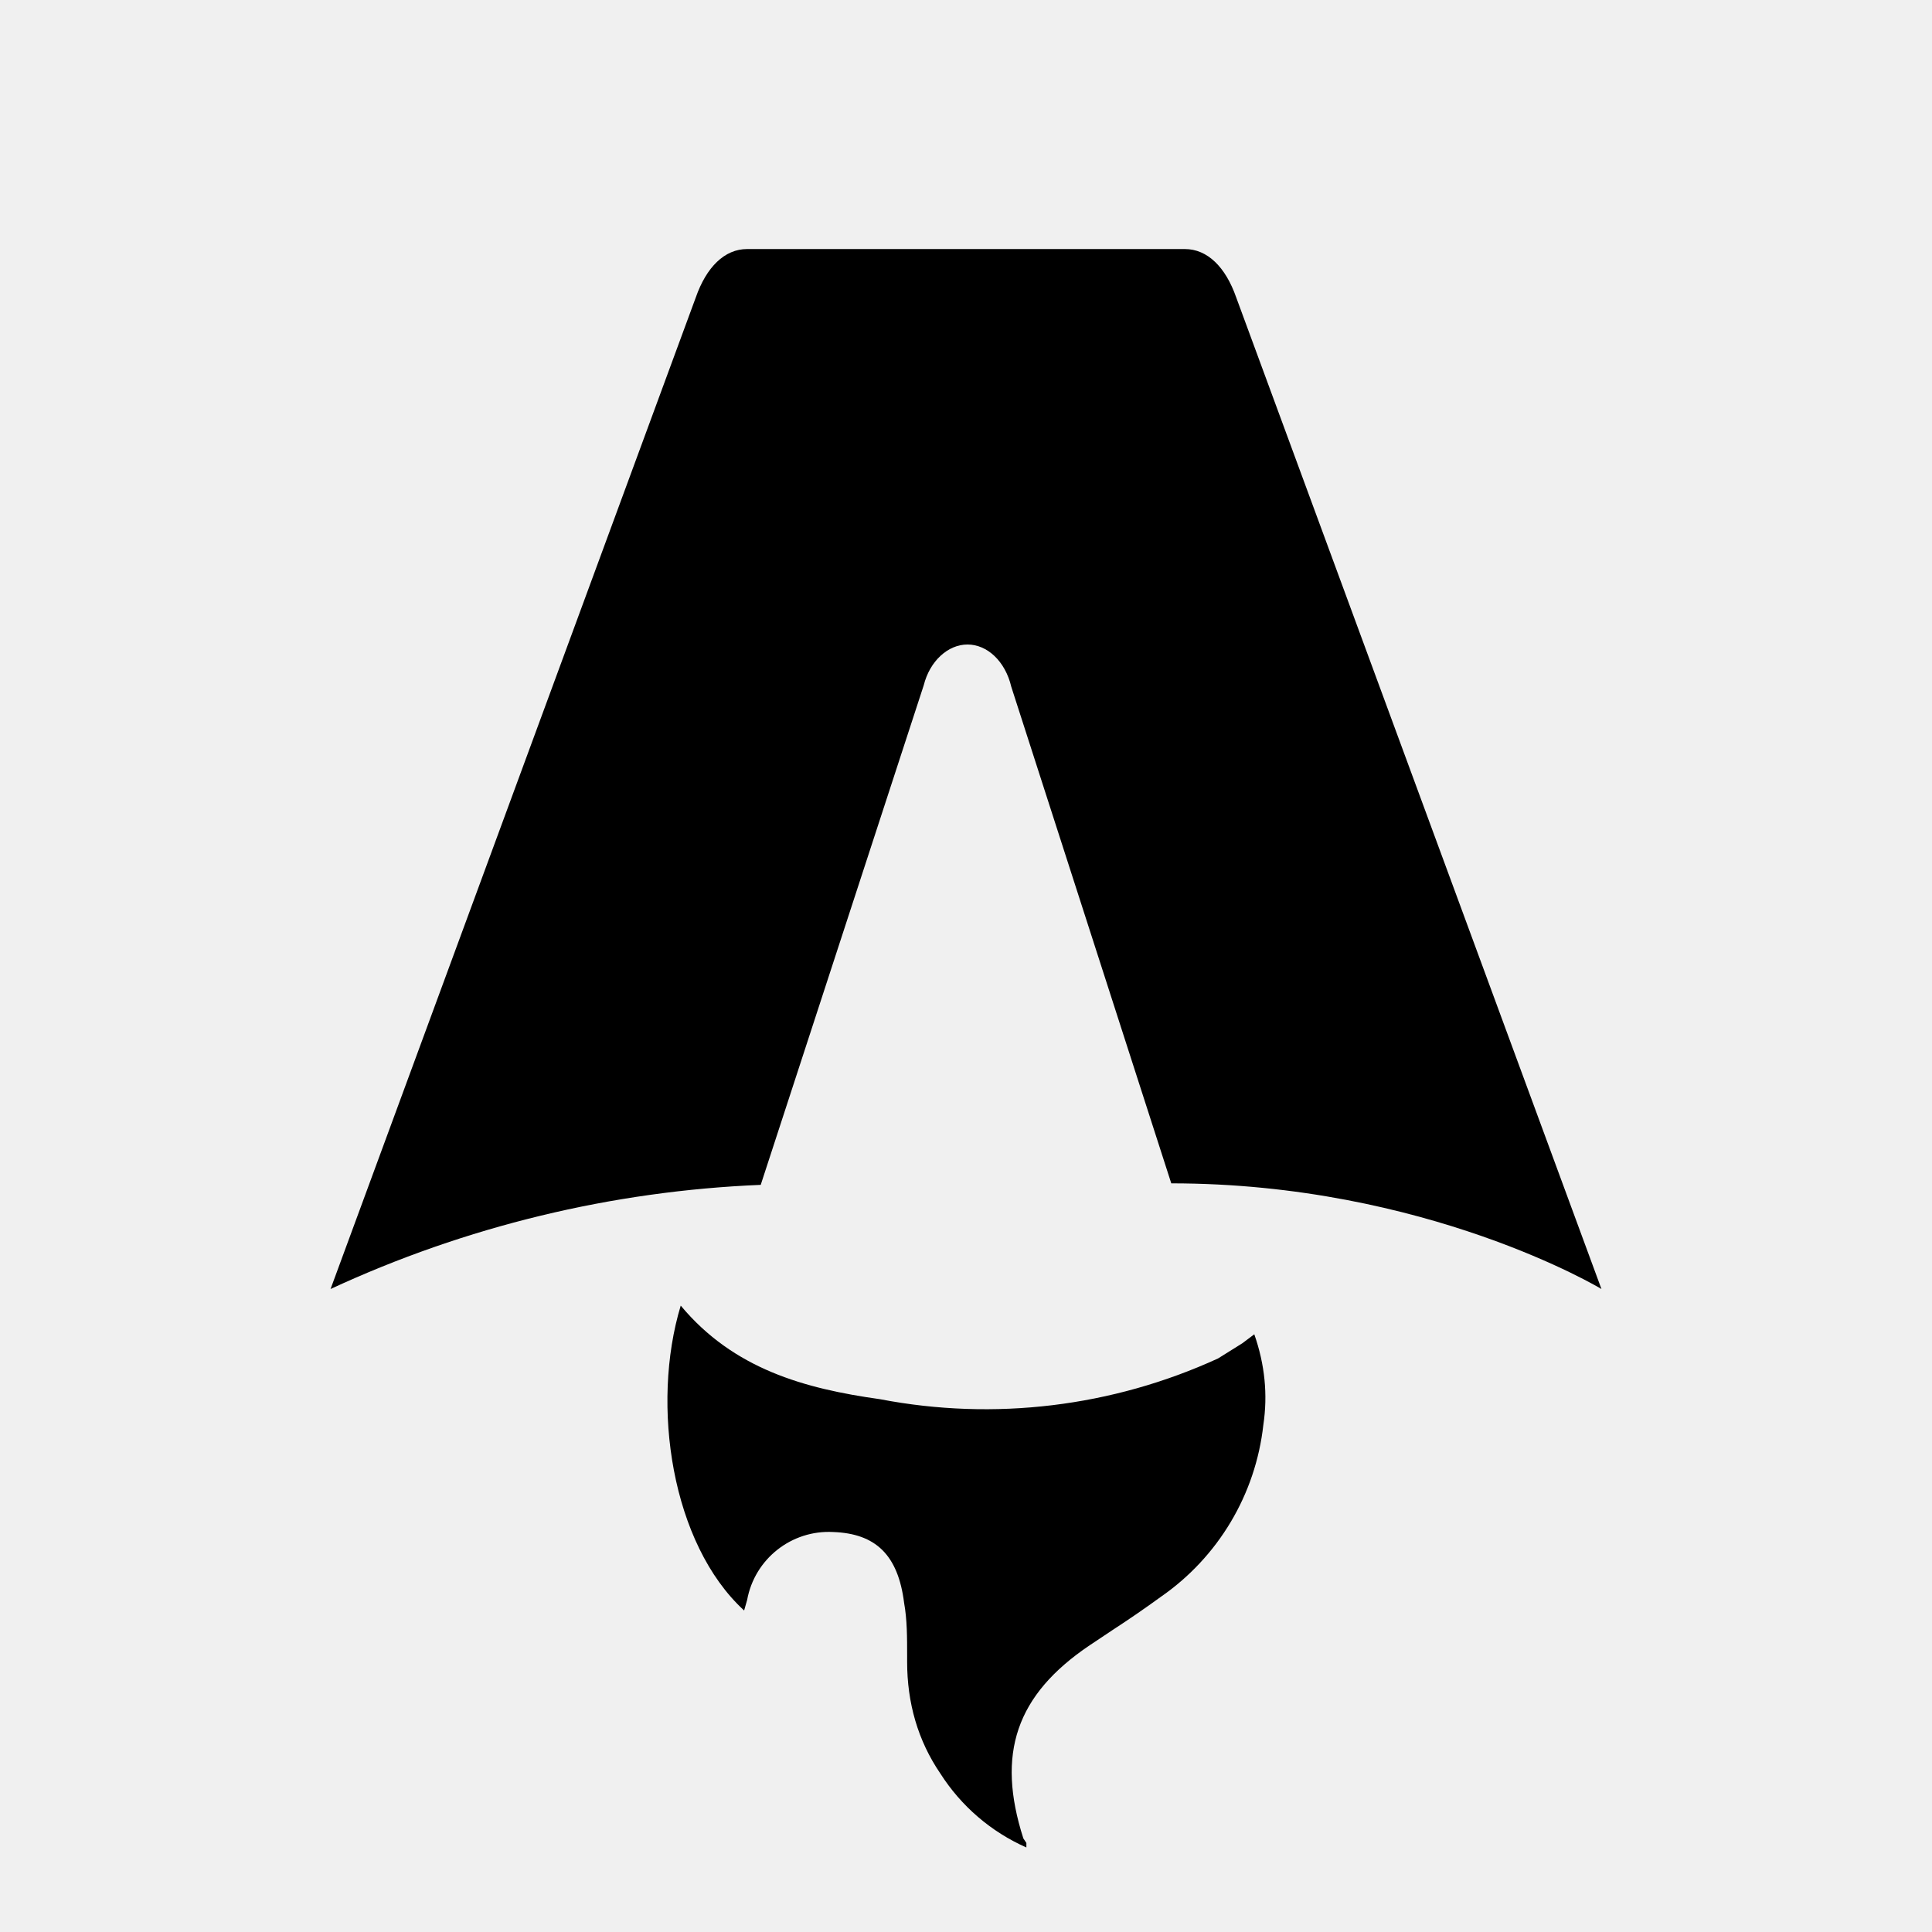
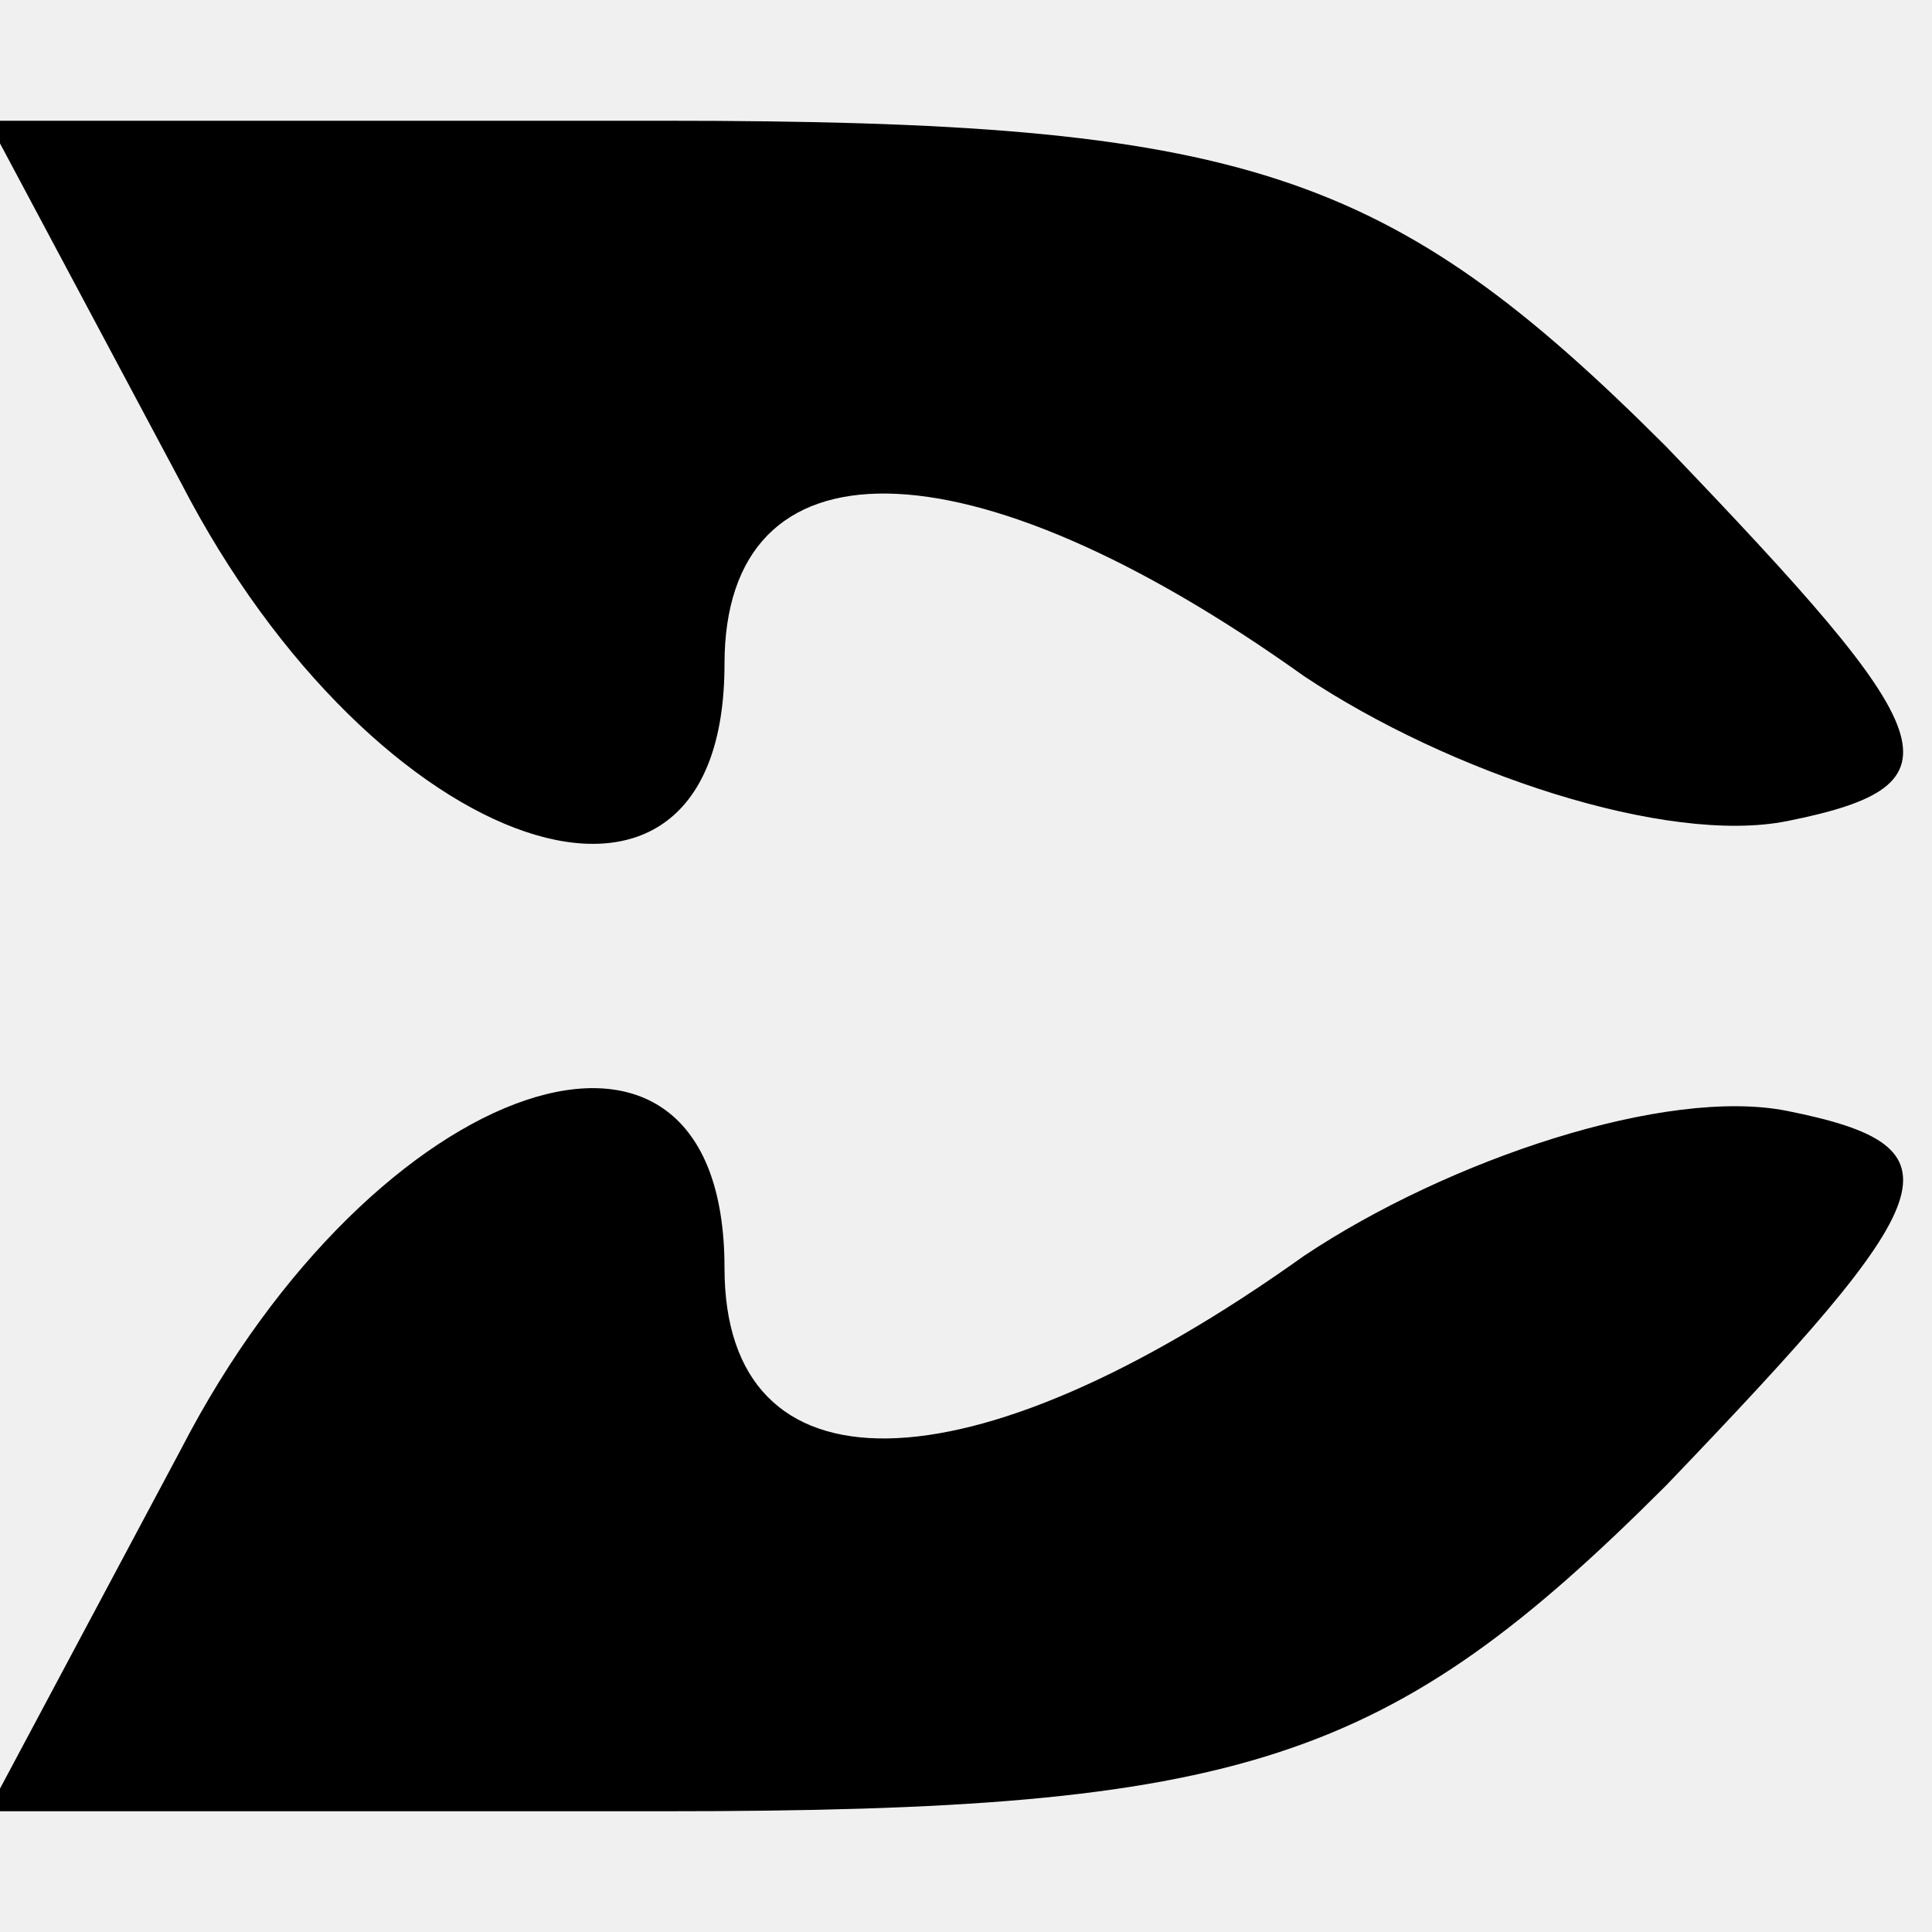
- <svg xmlns="http://www.w3.org/2000/svg" fill="none" viewBox="0 0 128 128">
-   <path d="M50.4 78.5a75.1 75.1 0 0 0-28.5 6.9l24.2-65.7c.7-2 1.9-3.2 3.4-3.2h29c1.5 0 2.7 1.2 3.4 3.2l24.2 65.7s-11.6-7-28.5-7L67 45.5c-.4-1.7-1.6-2.8-2.9-2.8-1.3 0-2.5 1.1-2.9 2.7L50.4 78.5Zm-1.1 28.2Zm-4.2-20.2c-2 6.6-.6 15.8 4.2 20.2a17.5 17.5 0 0 1 .2-.7 5.5 5.5 0 0 1 5.7-4.5c2.8.1 4.3 1.5 4.7 4.7.2 1.1.2 2.3.2 3.5v.4c0 2.7.7 5.2 2.2 7.4a13 13 0 0 0 5.7 4.9v-.3l-.2-.3c-1.8-5.6-.5-9.5 4.4-12.8l1.5-1a73 73 0 0 0 3.2-2.2 16 16 0 0 0 6.8-11.4c.3-2 .1-4-.6-6l-.8.6-1.6 1a37 37 0 0 1-22.4 2.7c-5-.7-9.7-2-13.2-6.2Z" />
-   <style>
-         path { fill: #000; }
-         @media (prefers-color-scheme: dark) {
-             path { fill: #FFF; }
-         }
-     </style>
+ <svg xmlns="http://www.w3.org/2000/svg" version="1.0" width="16pt" height="16pt" viewBox="0 0 16 16" preserveAspectRatio="xMidYMid meet">
+   <g transform="translate(0,16) scale(0.1,-0.1)" fill="#000000" stroke="none">
+     <path d="M15 120 c16 -31 45 -41 45 -15 0 19 20 19 48 -1 12 -8 30 -14 40 -12 15 3 13 7 -10 31 -23 23 -35 27 -83 27 l-56 0 16 -30z" />
+     <path d="M15 40 l-16 -30 56 0 c48 0 60 4 83 27 23 24 25 28 10 31 -10 2 -28 -4 -40 -12 -28 -20 -48 -20 -48 -1 0 26 -29 16 -45 -15z" />
+   </g>
</svg>
